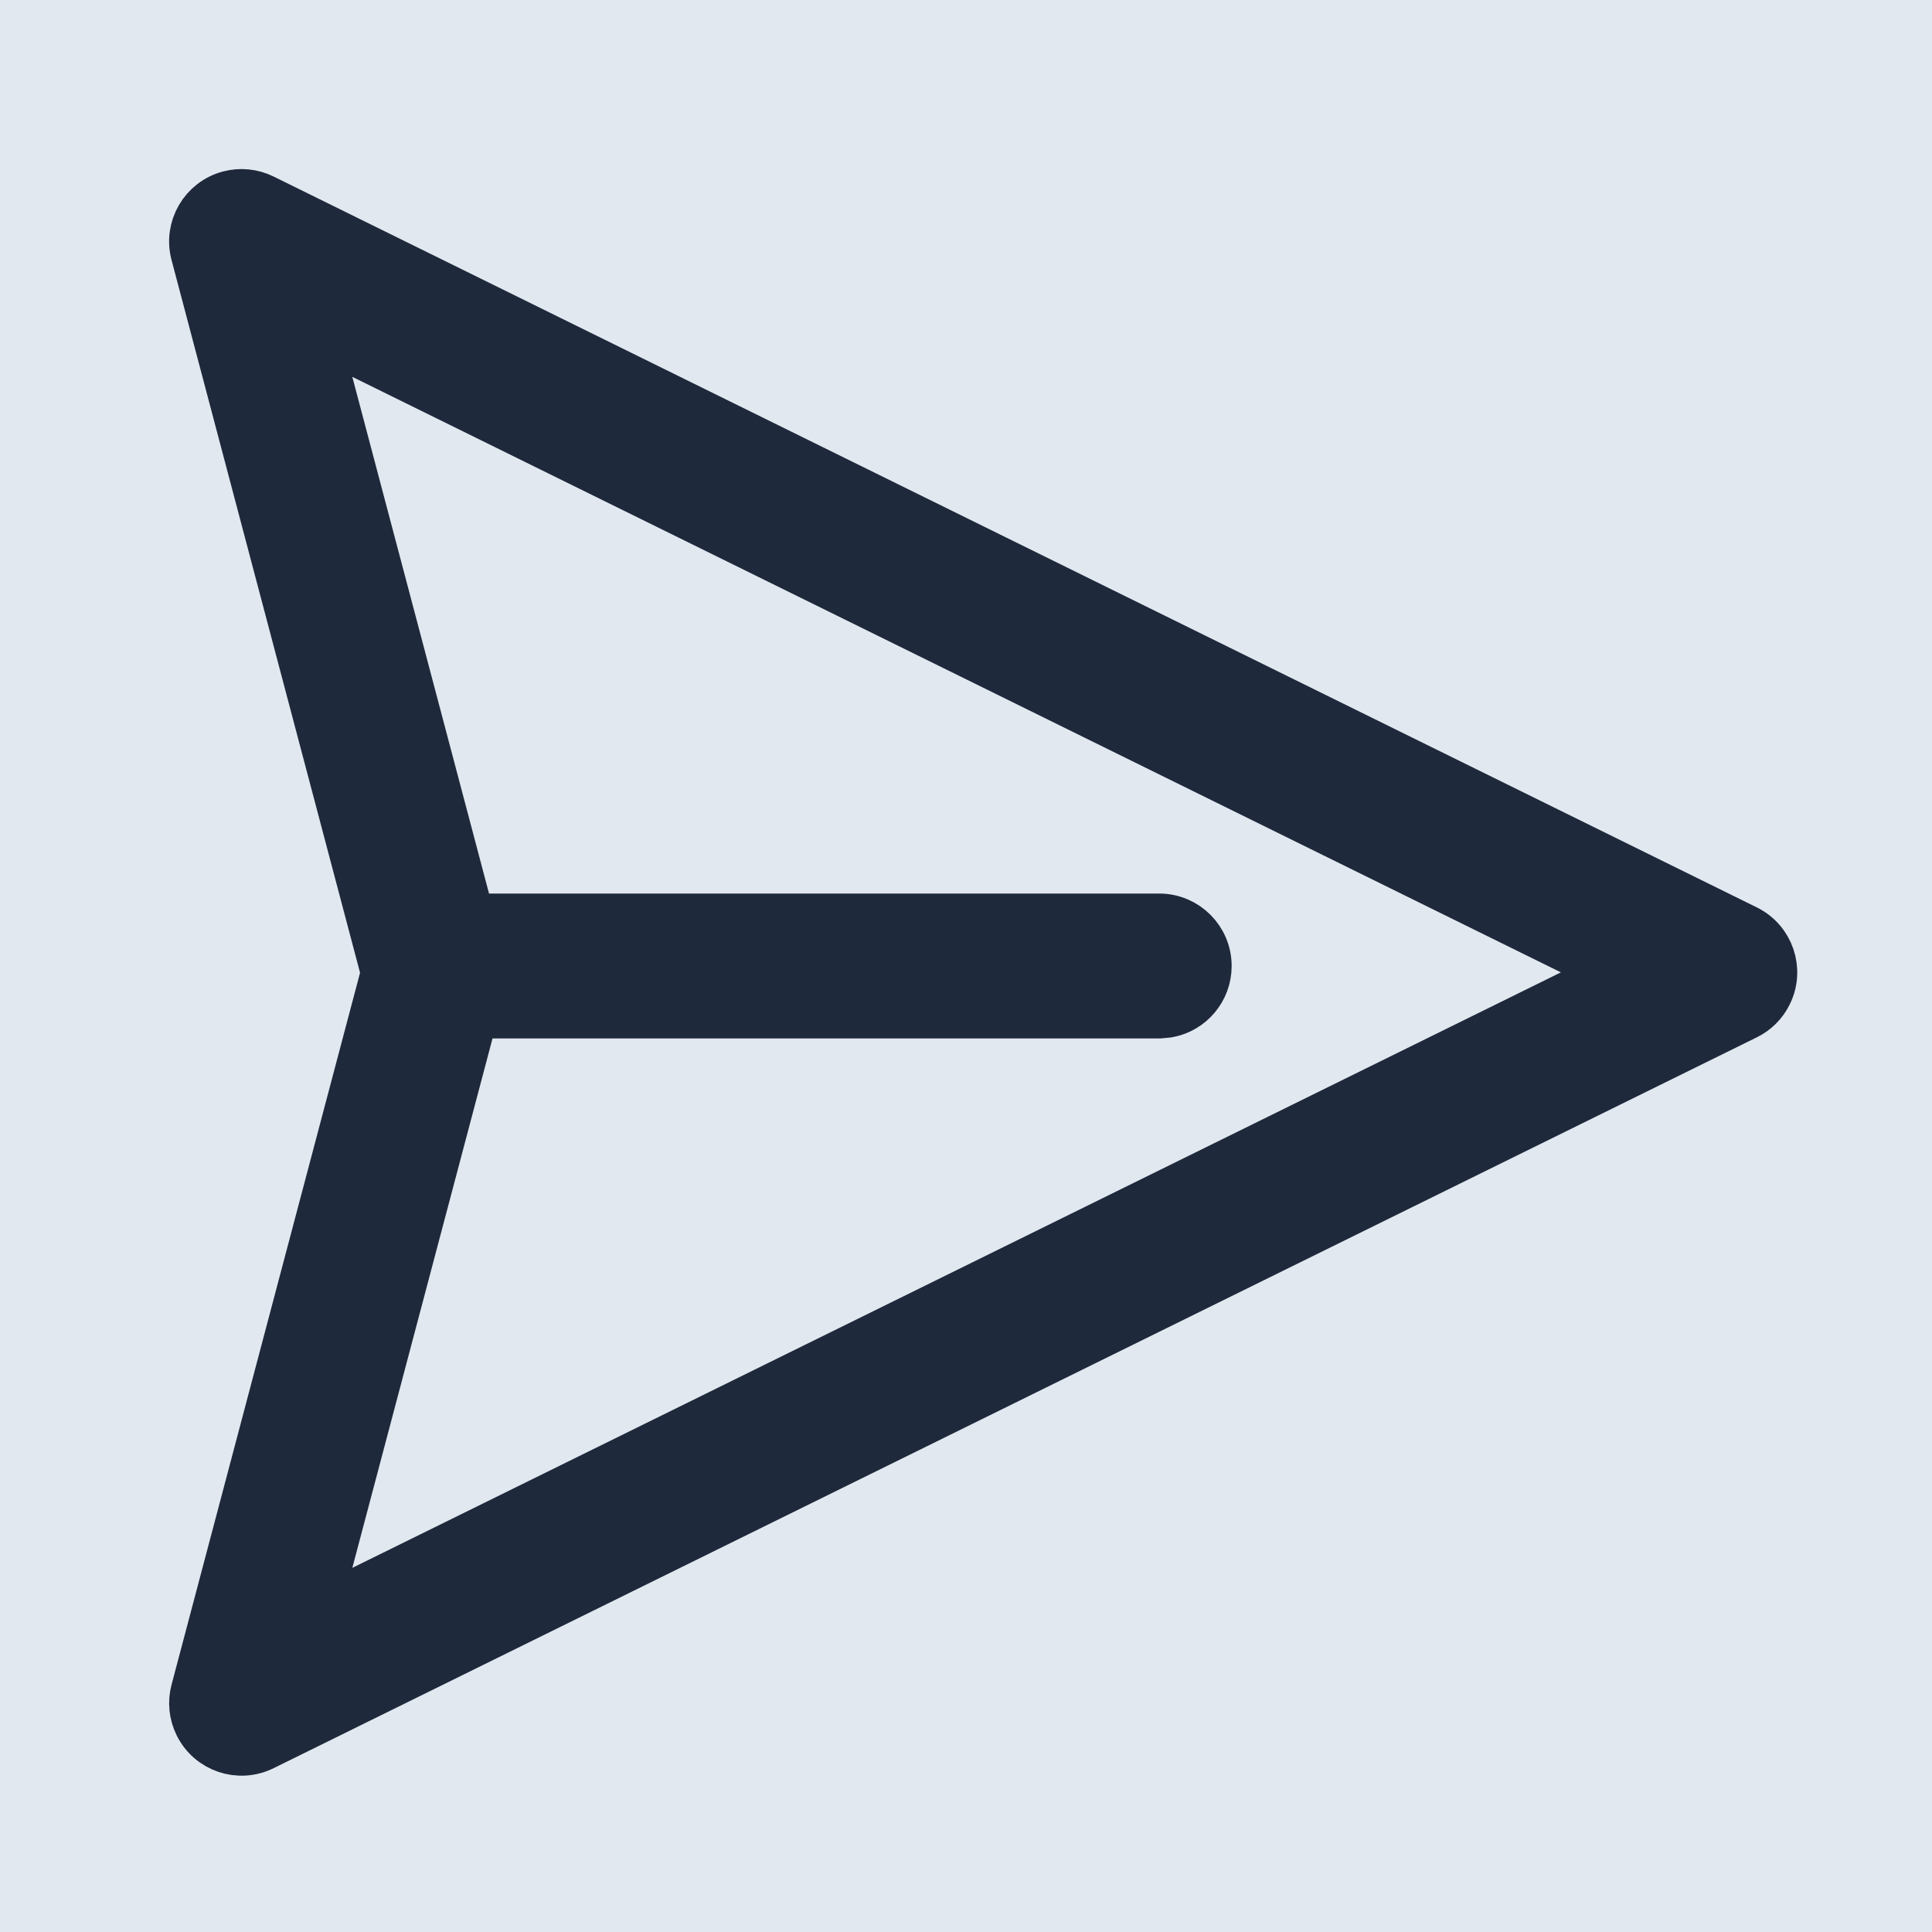
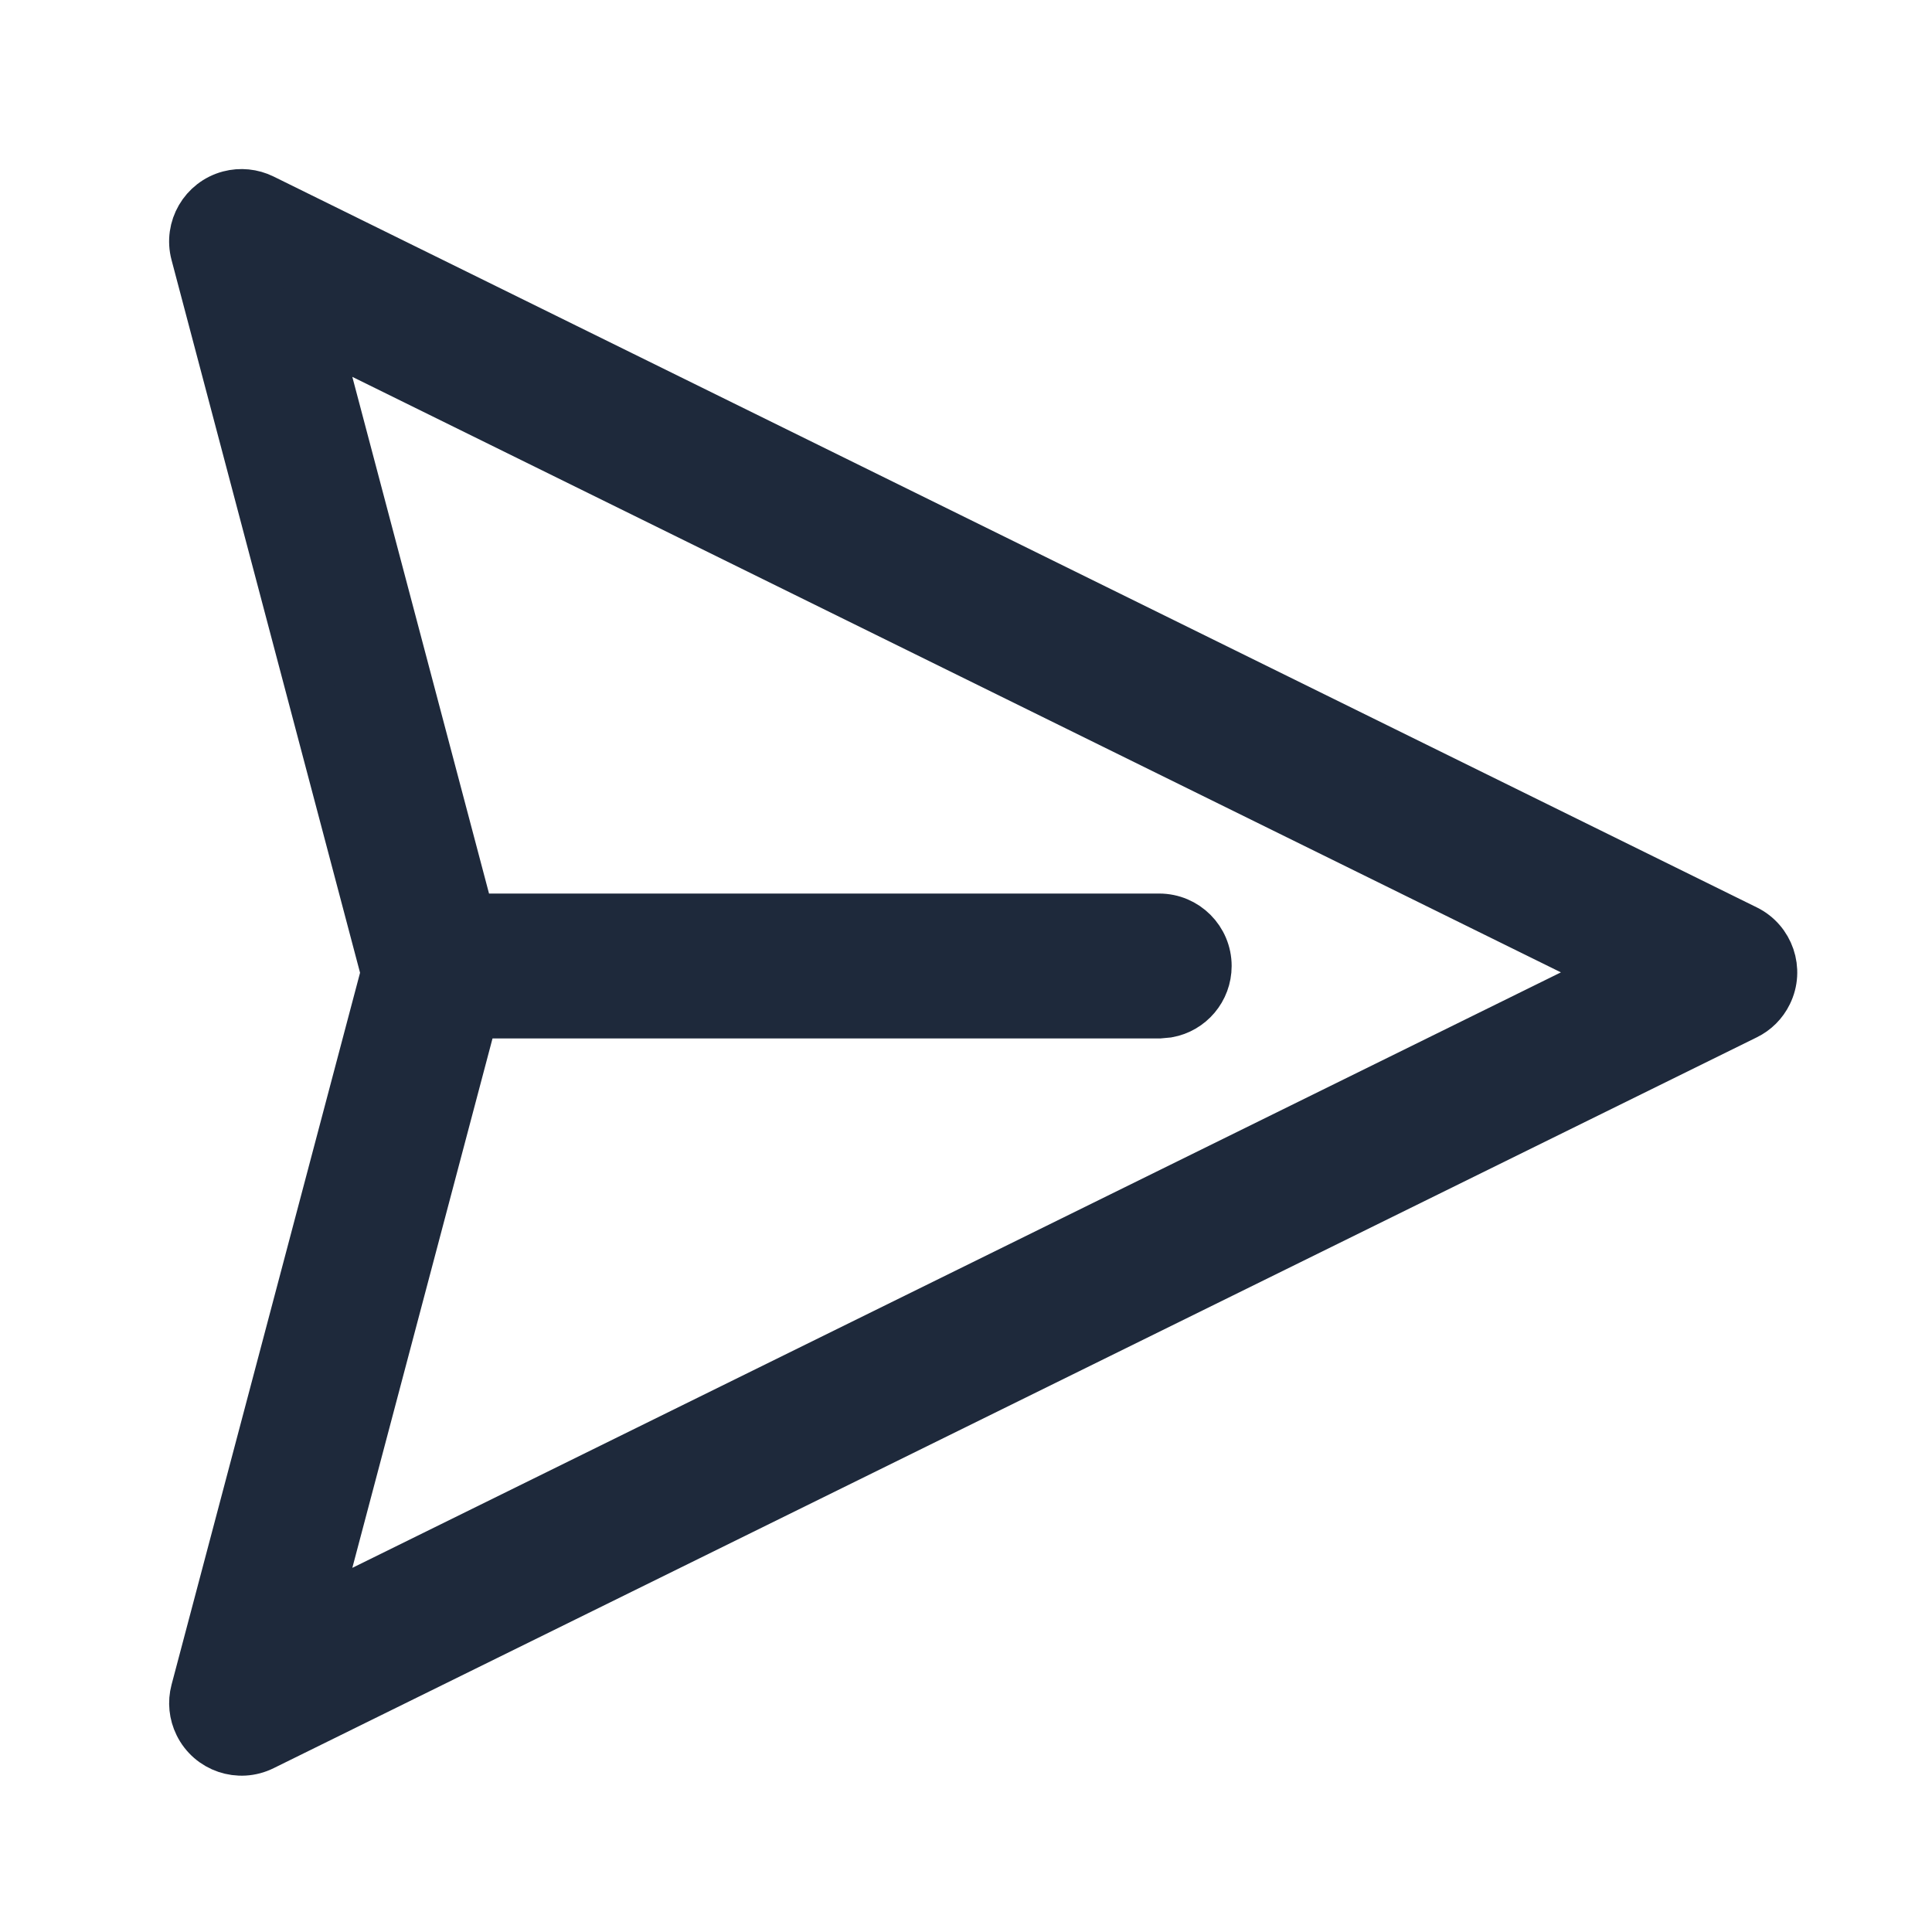
<svg xmlns="http://www.w3.org/2000/svg" width="24" height="24" viewBox="0 0 24 24" fill="none">
-   <rect width="24" height="24" fill="#E2E8F0" />
  <path d="M3.266 2.462L21.691 11.541C21.988 11.687 22.111 12.047 21.964 12.344C21.906 12.463 21.81 12.559 21.691 12.617L3.266 21.696C2.969 21.843 2.609 21.721 2.463 21.423C2.399 21.293 2.384 21.145 2.421 21.005L4.783 12.084L2.421 3.153C2.336 2.833 2.527 2.505 2.847 2.42C2.987 2.383 3.136 2.398 3.266 2.462ZM3.918 4.121L5.849 11.419L5.923 11.405L6 11.4H14.4C14.732 11.4 15 11.669 15 12C15 12.295 14.788 12.54 14.508 12.59L14.4 12.6H6C5.963 12.6 5.926 12.597 5.89 12.59L3.918 20.037L20.069 12.079L3.918 4.121Z" fill="#1E293B" stroke="#1E293B" stroke-width="0.6" />
</svg>
